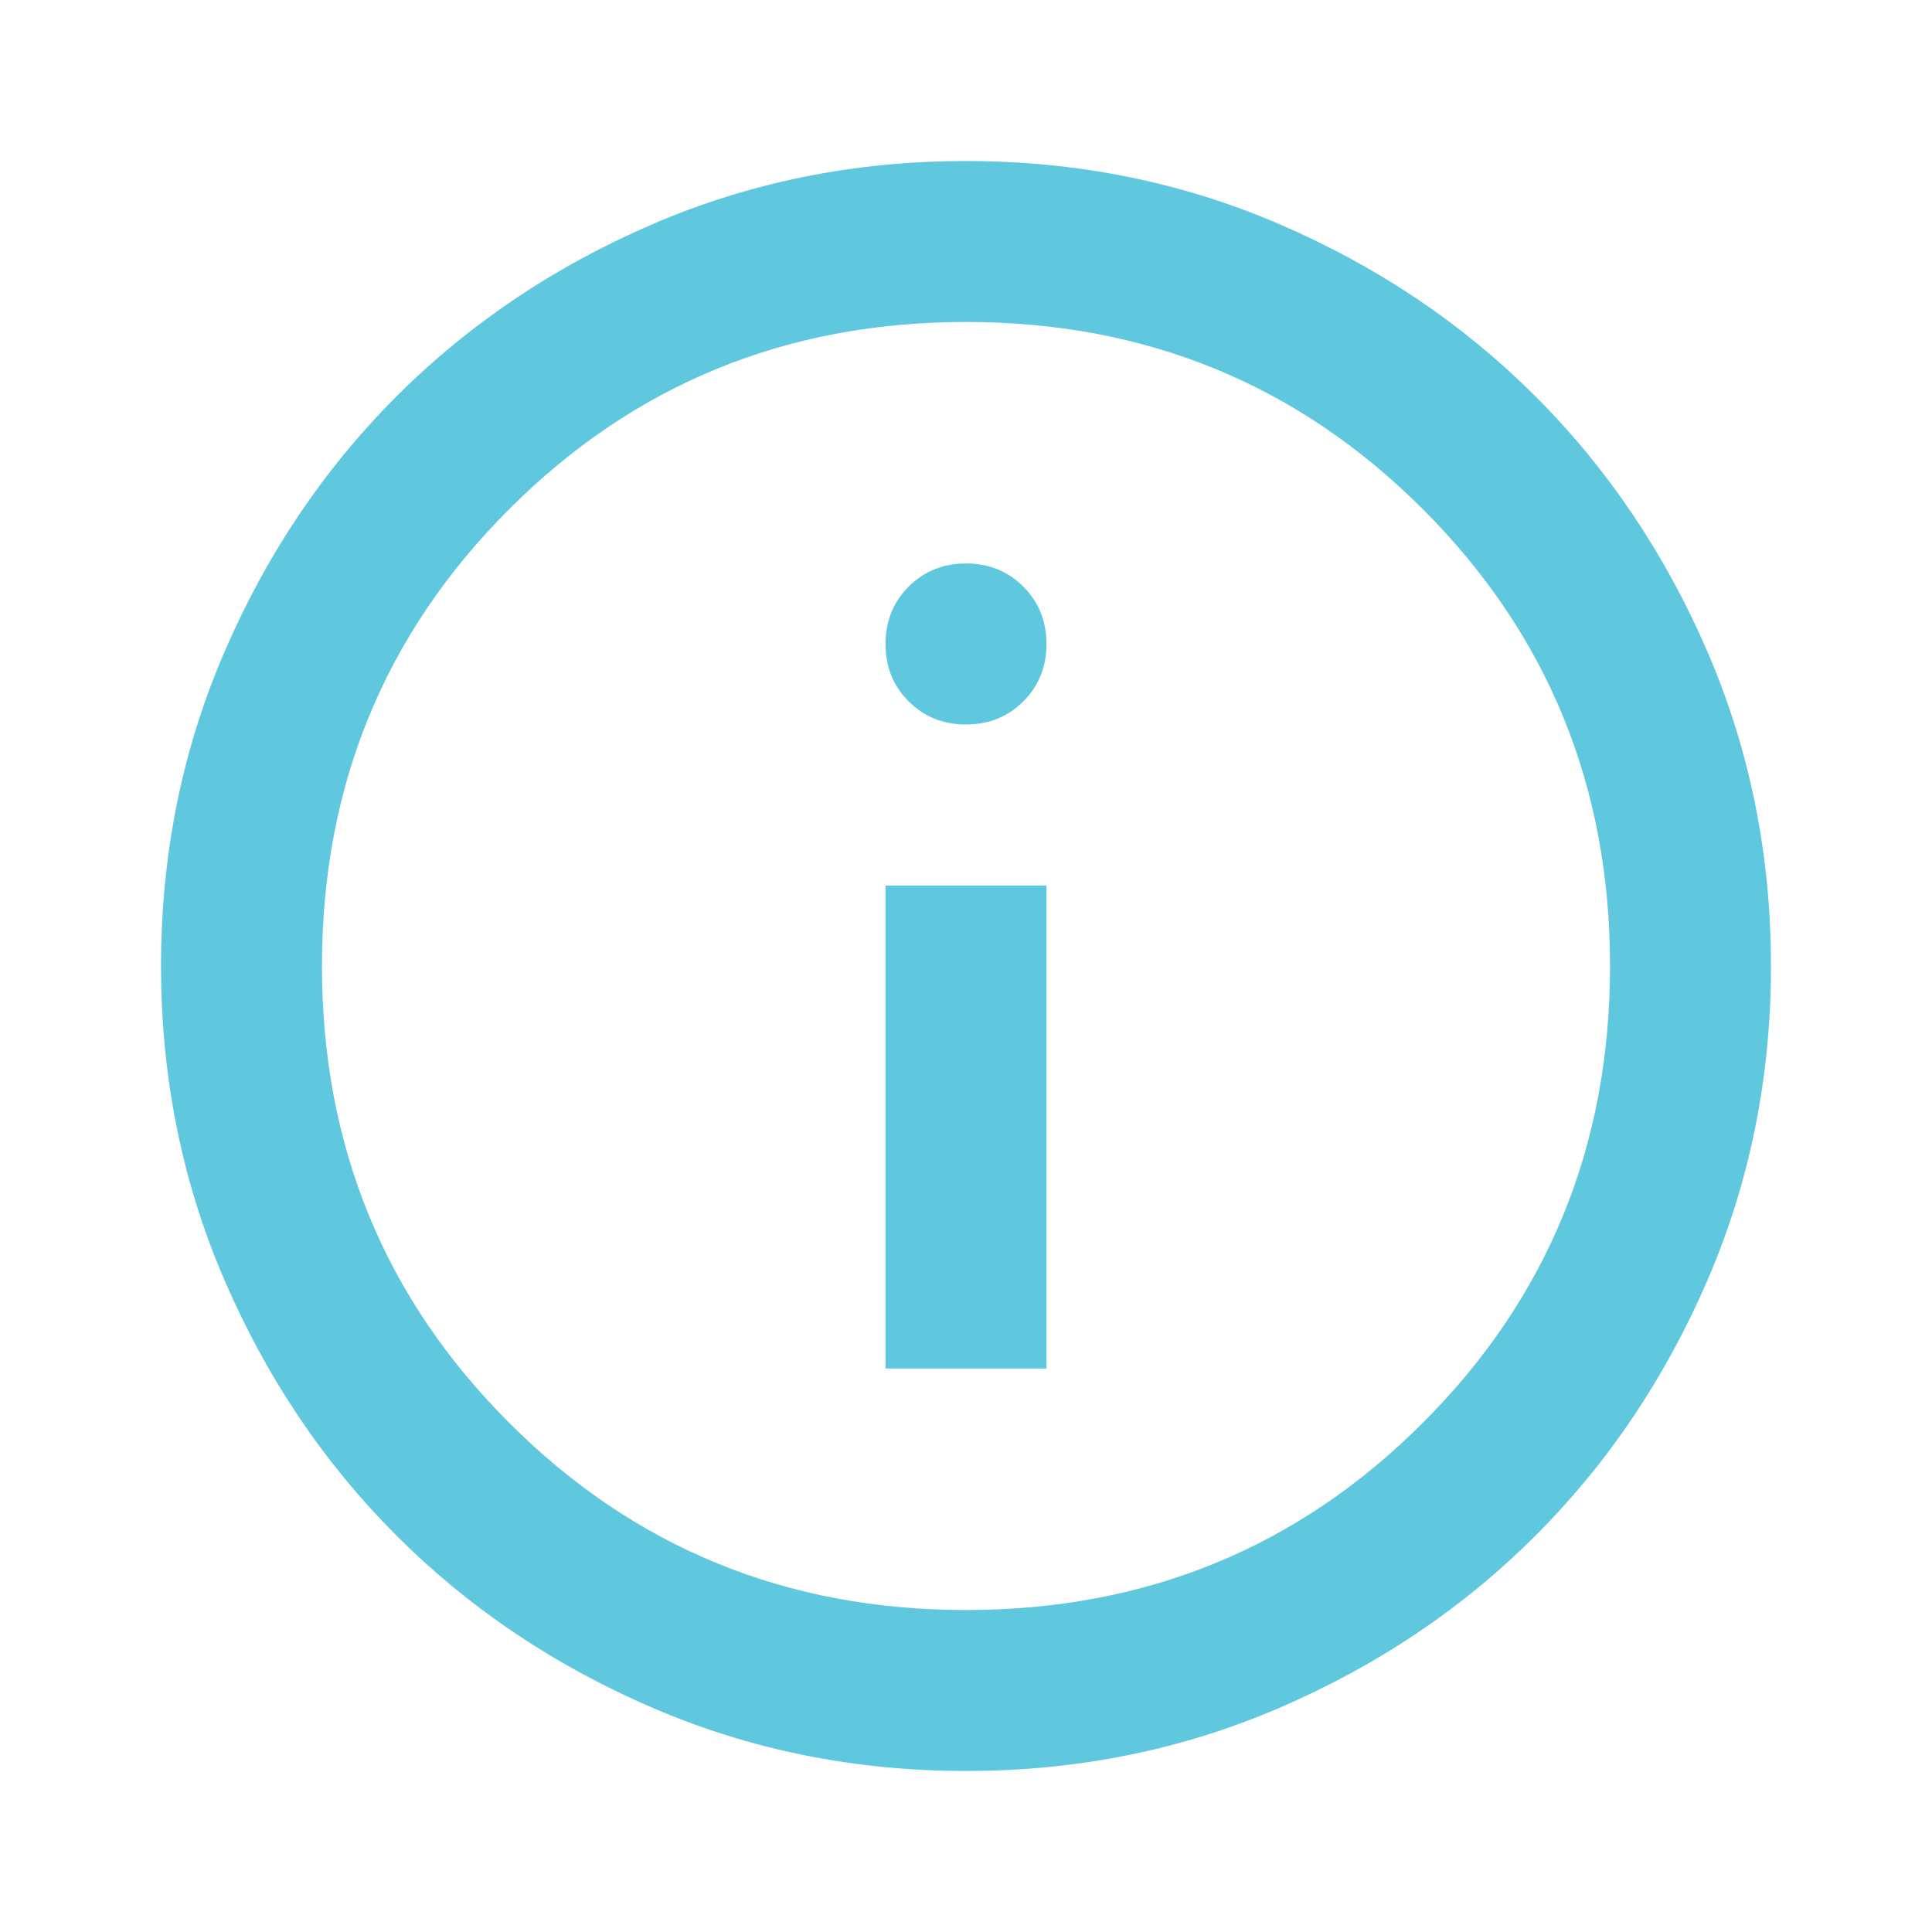
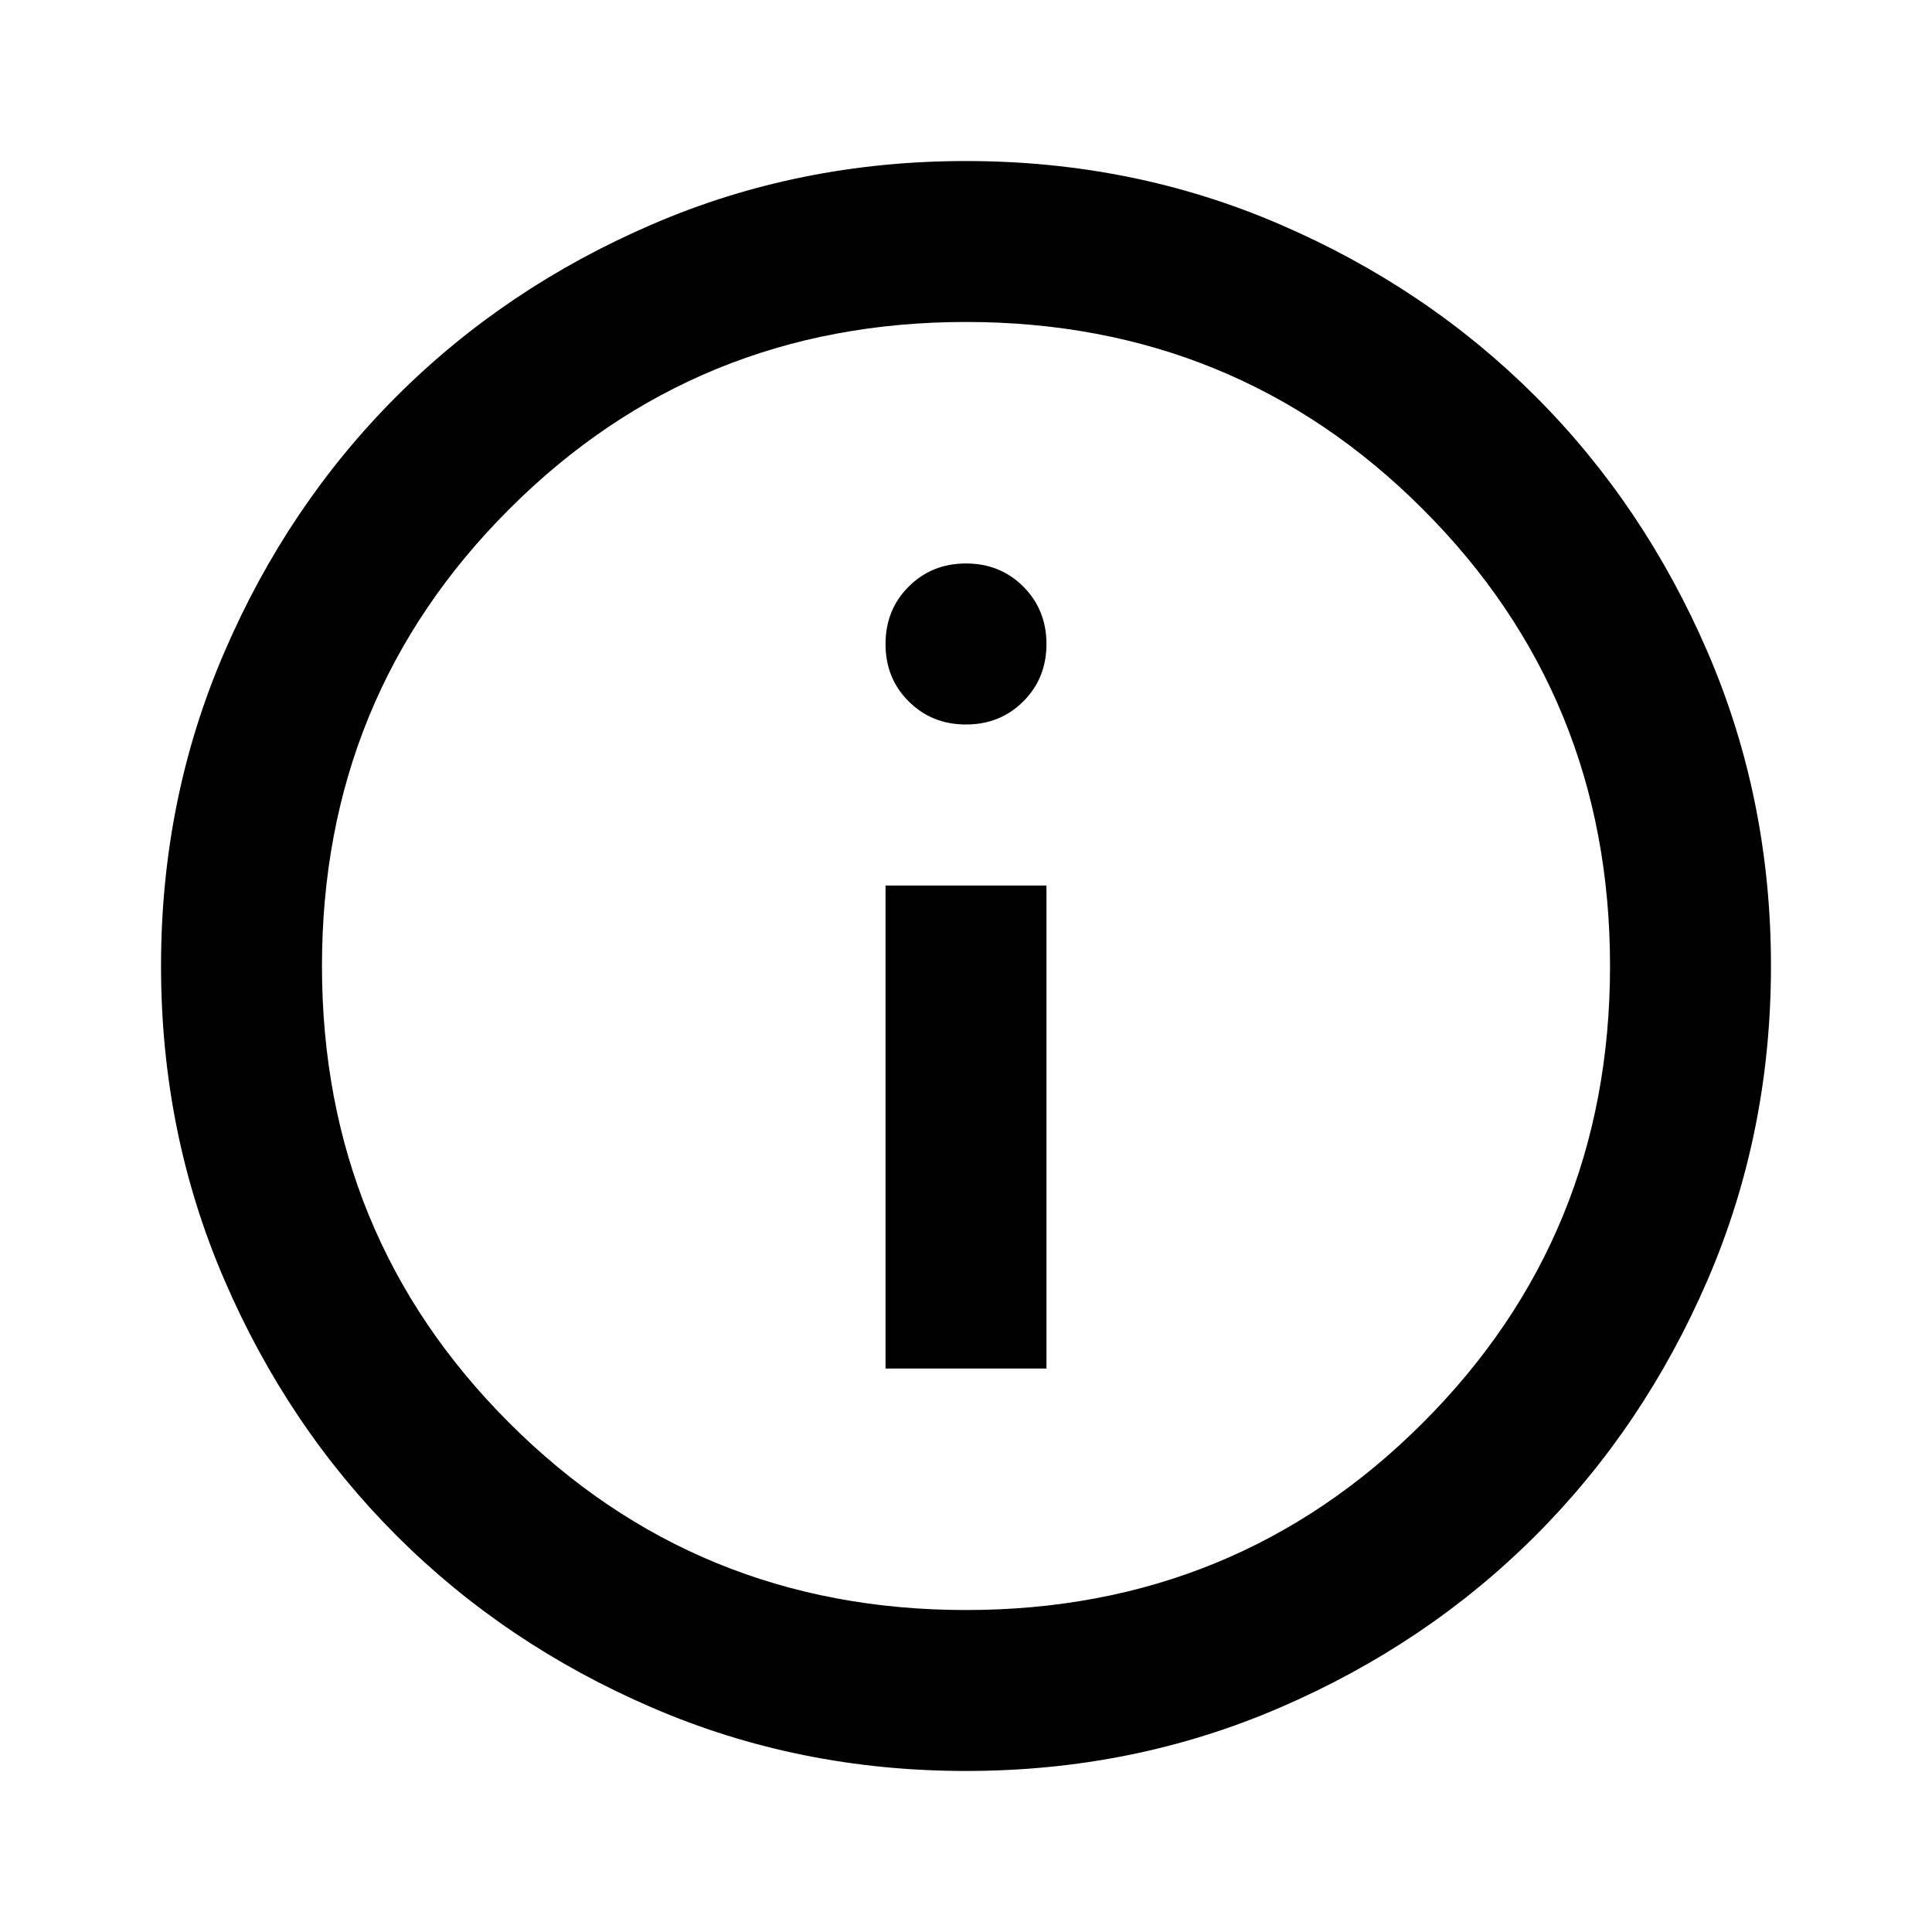
<svg xmlns="http://www.w3.org/2000/svg" width="20" height="20" viewBox="0 0 20 20" fill="none">
  <mask id="mask0_136_1217" style="mask-type:alpha" maskUnits="userSpaceOnUse" x="0" y="0" width="20" height="20">
    <rect width="20" height="20" fill="#D9D9D9" />
  </mask>
  <g mask="url(#mask0_136_1217)">
-     <path d="M9.167 14.167H10.833V9.167H9.167V14.167ZM10 7.5C10.236 7.5 10.434 7.42 10.594 7.26C10.753 7.101 10.833 6.903 10.833 6.667C10.833 6.431 10.753 6.233 10.594 6.073C10.434 5.913 10.236 5.833 10 5.833C9.764 5.833 9.566 5.913 9.406 6.073C9.246 6.233 9.167 6.431 9.167 6.667C9.167 6.903 9.246 7.101 9.406 7.26C9.566 7.42 9.764 7.5 10 7.5ZM10 18.333C8.847 18.333 7.764 18.115 6.75 17.677C5.736 17.24 4.854 16.646 4.104 15.896C3.354 15.146 2.76 14.264 2.323 13.25C1.885 12.236 1.667 11.153 1.667 10C1.667 8.847 1.885 7.764 2.323 6.75C2.76 5.736 3.354 4.854 4.104 4.104C4.854 3.354 5.736 2.76 6.75 2.323C7.764 1.885 8.847 1.667 10 1.667C11.153 1.667 12.236 1.885 13.25 2.323C14.264 2.76 15.146 3.354 15.896 4.104C16.646 4.854 17.239 5.736 17.677 6.75C18.114 7.764 18.333 8.847 18.333 10C18.333 11.153 18.114 12.236 17.677 13.25C17.239 14.264 16.646 15.146 15.896 15.896C15.146 16.646 14.264 17.24 13.25 17.677C12.236 18.115 11.153 18.333 10 18.333ZM10 16.667C11.861 16.667 13.438 16.021 14.729 14.729C16.021 13.438 16.667 11.861 16.667 10C16.667 8.139 16.021 6.562 14.729 5.271C13.438 3.979 11.861 3.333 10 3.333C8.139 3.333 6.562 3.979 5.271 5.271C3.979 6.562 3.333 8.139 3.333 10C3.333 11.861 3.979 13.438 5.271 14.729C6.562 16.021 8.139 16.667 10 16.667Z" fill="#60C8DE" />
+     <path d="M9.167 14.167H10.833V9.167H9.167V14.167ZM10 7.5C10.236 7.5 10.434 7.42 10.594 7.26C10.753 7.101 10.833 6.903 10.833 6.667C10.833 6.431 10.753 6.233 10.594 6.073C10.434 5.913 10.236 5.833 10 5.833C9.764 5.833 9.566 5.913 9.406 6.073C9.246 6.233 9.167 6.431 9.167 6.667C9.167 6.903 9.246 7.101 9.406 7.26C9.566 7.42 9.764 7.5 10 7.5ZM10 18.333C8.847 18.333 7.764 18.115 6.75 17.677C5.736 17.24 4.854 16.646 4.104 15.896C3.354 15.146 2.76 14.264 2.323 13.25C1.885 12.236 1.667 11.153 1.667 10C1.667 8.847 1.885 7.764 2.323 6.75C2.76 5.736 3.354 4.854 4.104 4.104C4.854 3.354 5.736 2.76 6.75 2.323C7.764 1.885 8.847 1.667 10 1.667C11.153 1.667 12.236 1.885 13.25 2.323C14.264 2.76 15.146 3.354 15.896 4.104C16.646 4.854 17.239 5.736 17.677 6.75C18.114 7.764 18.333 8.847 18.333 10C18.333 11.153 18.114 12.236 17.677 13.25C17.239 14.264 16.646 15.146 15.896 15.896C15.146 16.646 14.264 17.24 13.25 17.677C12.236 18.115 11.153 18.333 10 18.333ZM10 16.667C11.861 16.667 13.438 16.021 14.729 14.729C16.021 13.438 16.667 11.861 16.667 10C16.667 8.139 16.021 6.562 14.729 5.271C13.438 3.979 11.861 3.333 10 3.333C8.139 3.333 6.562 3.979 5.271 5.271C3.979 6.562 3.333 8.139 3.333 10C3.333 11.861 3.979 13.438 5.271 14.729C6.562 16.021 8.139 16.667 10 16.667Z" fill="currentColor" />
  </g>
</svg>
